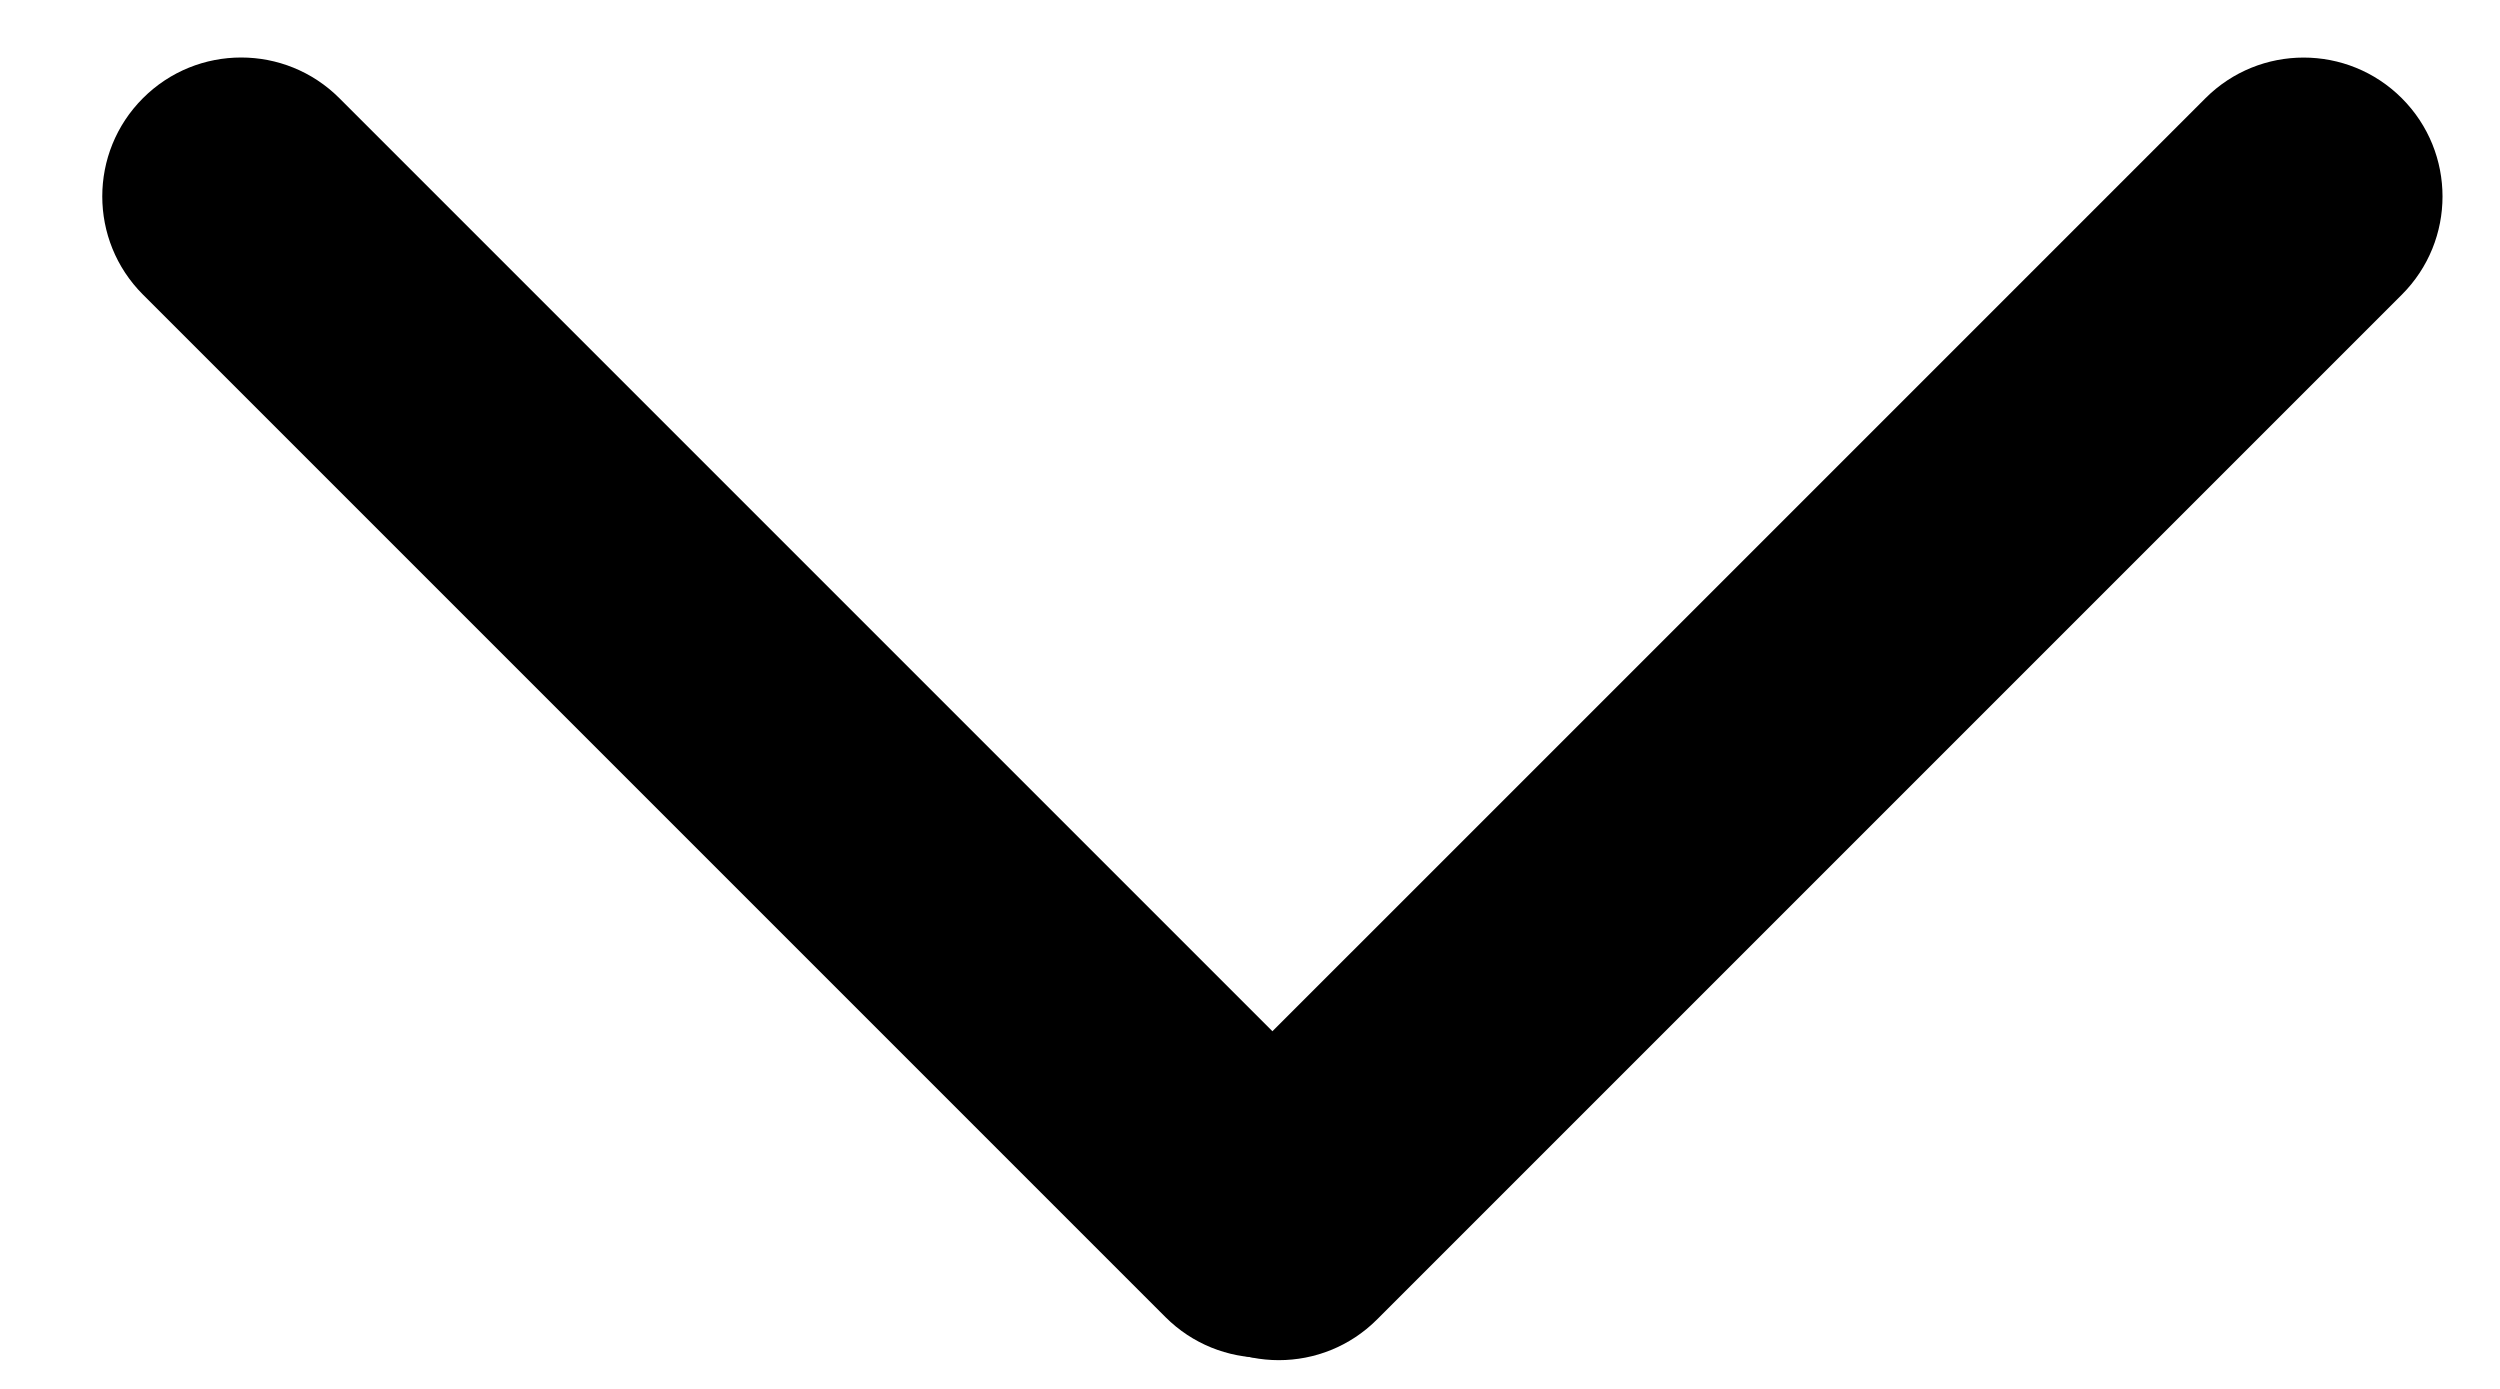
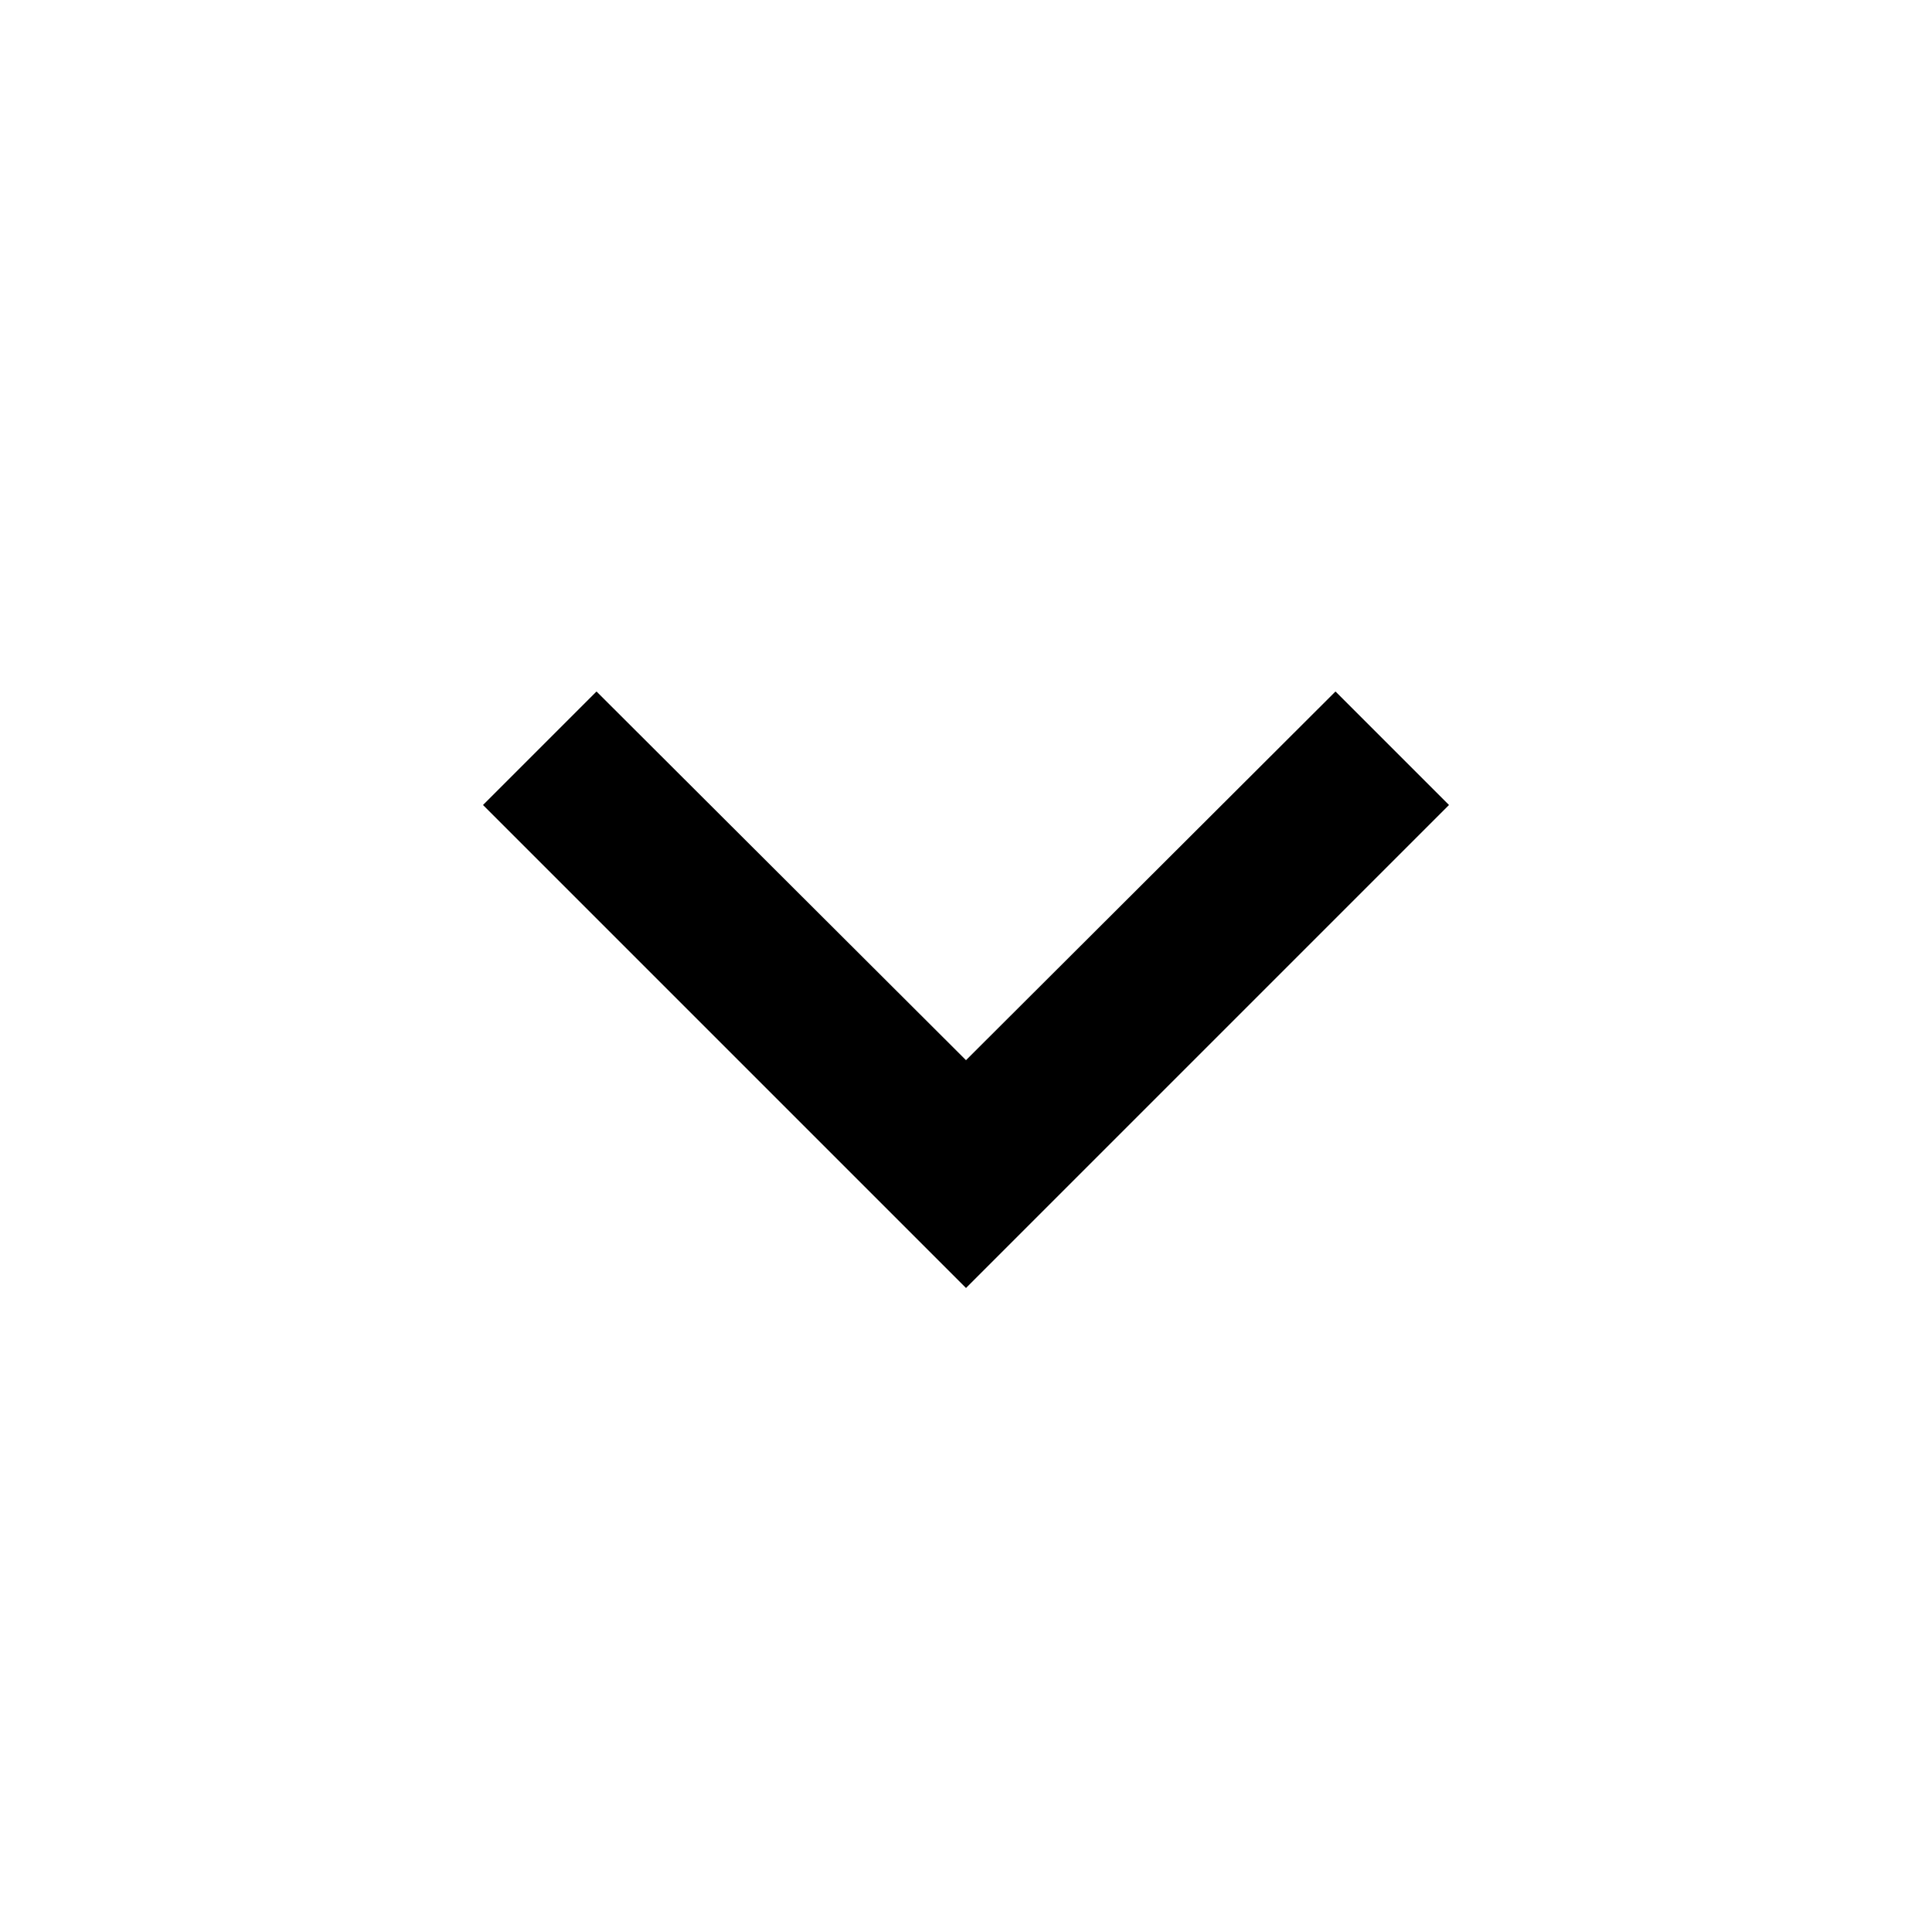
- <svg xmlns="http://www.w3.org/2000/svg" width="18px" height="10px" viewBox="0 0 18 10" version="1.1">
-   <defs />
-   <g id="Symbols" stroke="none" stroke-width="1" fill="none" fill-rule="evenodd">
-     <g id="FAQ_2Rows" transform="translate(-342, -36)" fill="currentColor">
-       <g id="Icon_Expand" transform="translate(342, 36)">
-         <g id="Icon_Collapse" transform="translate(9, 5.5) rotate(180) translate(-9, -5.5) ">
-           <g id="Icon_Close" transform="translate(9, 5.5) scale(1, -1) translate(-9, -5.5) ">
-             <rect id="Rectangle-47" transform="translate(5.103553, 5.103553) rotate(-315) translate(-5.103553, -5.103553) " x="-1.114" y="4.104" width="12.435" height="2" rx="1" />
-             <rect id="Rectangle-47-Copy" transform="translate(12.58268, 5.094992) scale(-1, 1) rotate(-315) translate(-12.58268, -5.094992) " x="6.377" y="4.095" width="12.411" height="2" rx="1" />
-           </g>
-         </g>
-       </g>
-     </g>
-   </g>
+ <svg xmlns="http://www.w3.org/2000/svg" fill="currentColor" height="24" viewBox="0 0 24 24" width="24">
+   <path d="M16.59 8.59L12 13.17 7.41 8.59 6 10l6 6 6-6z" />
+   <path d="M0 0h24v24H0z" fill="none" />
</svg>
